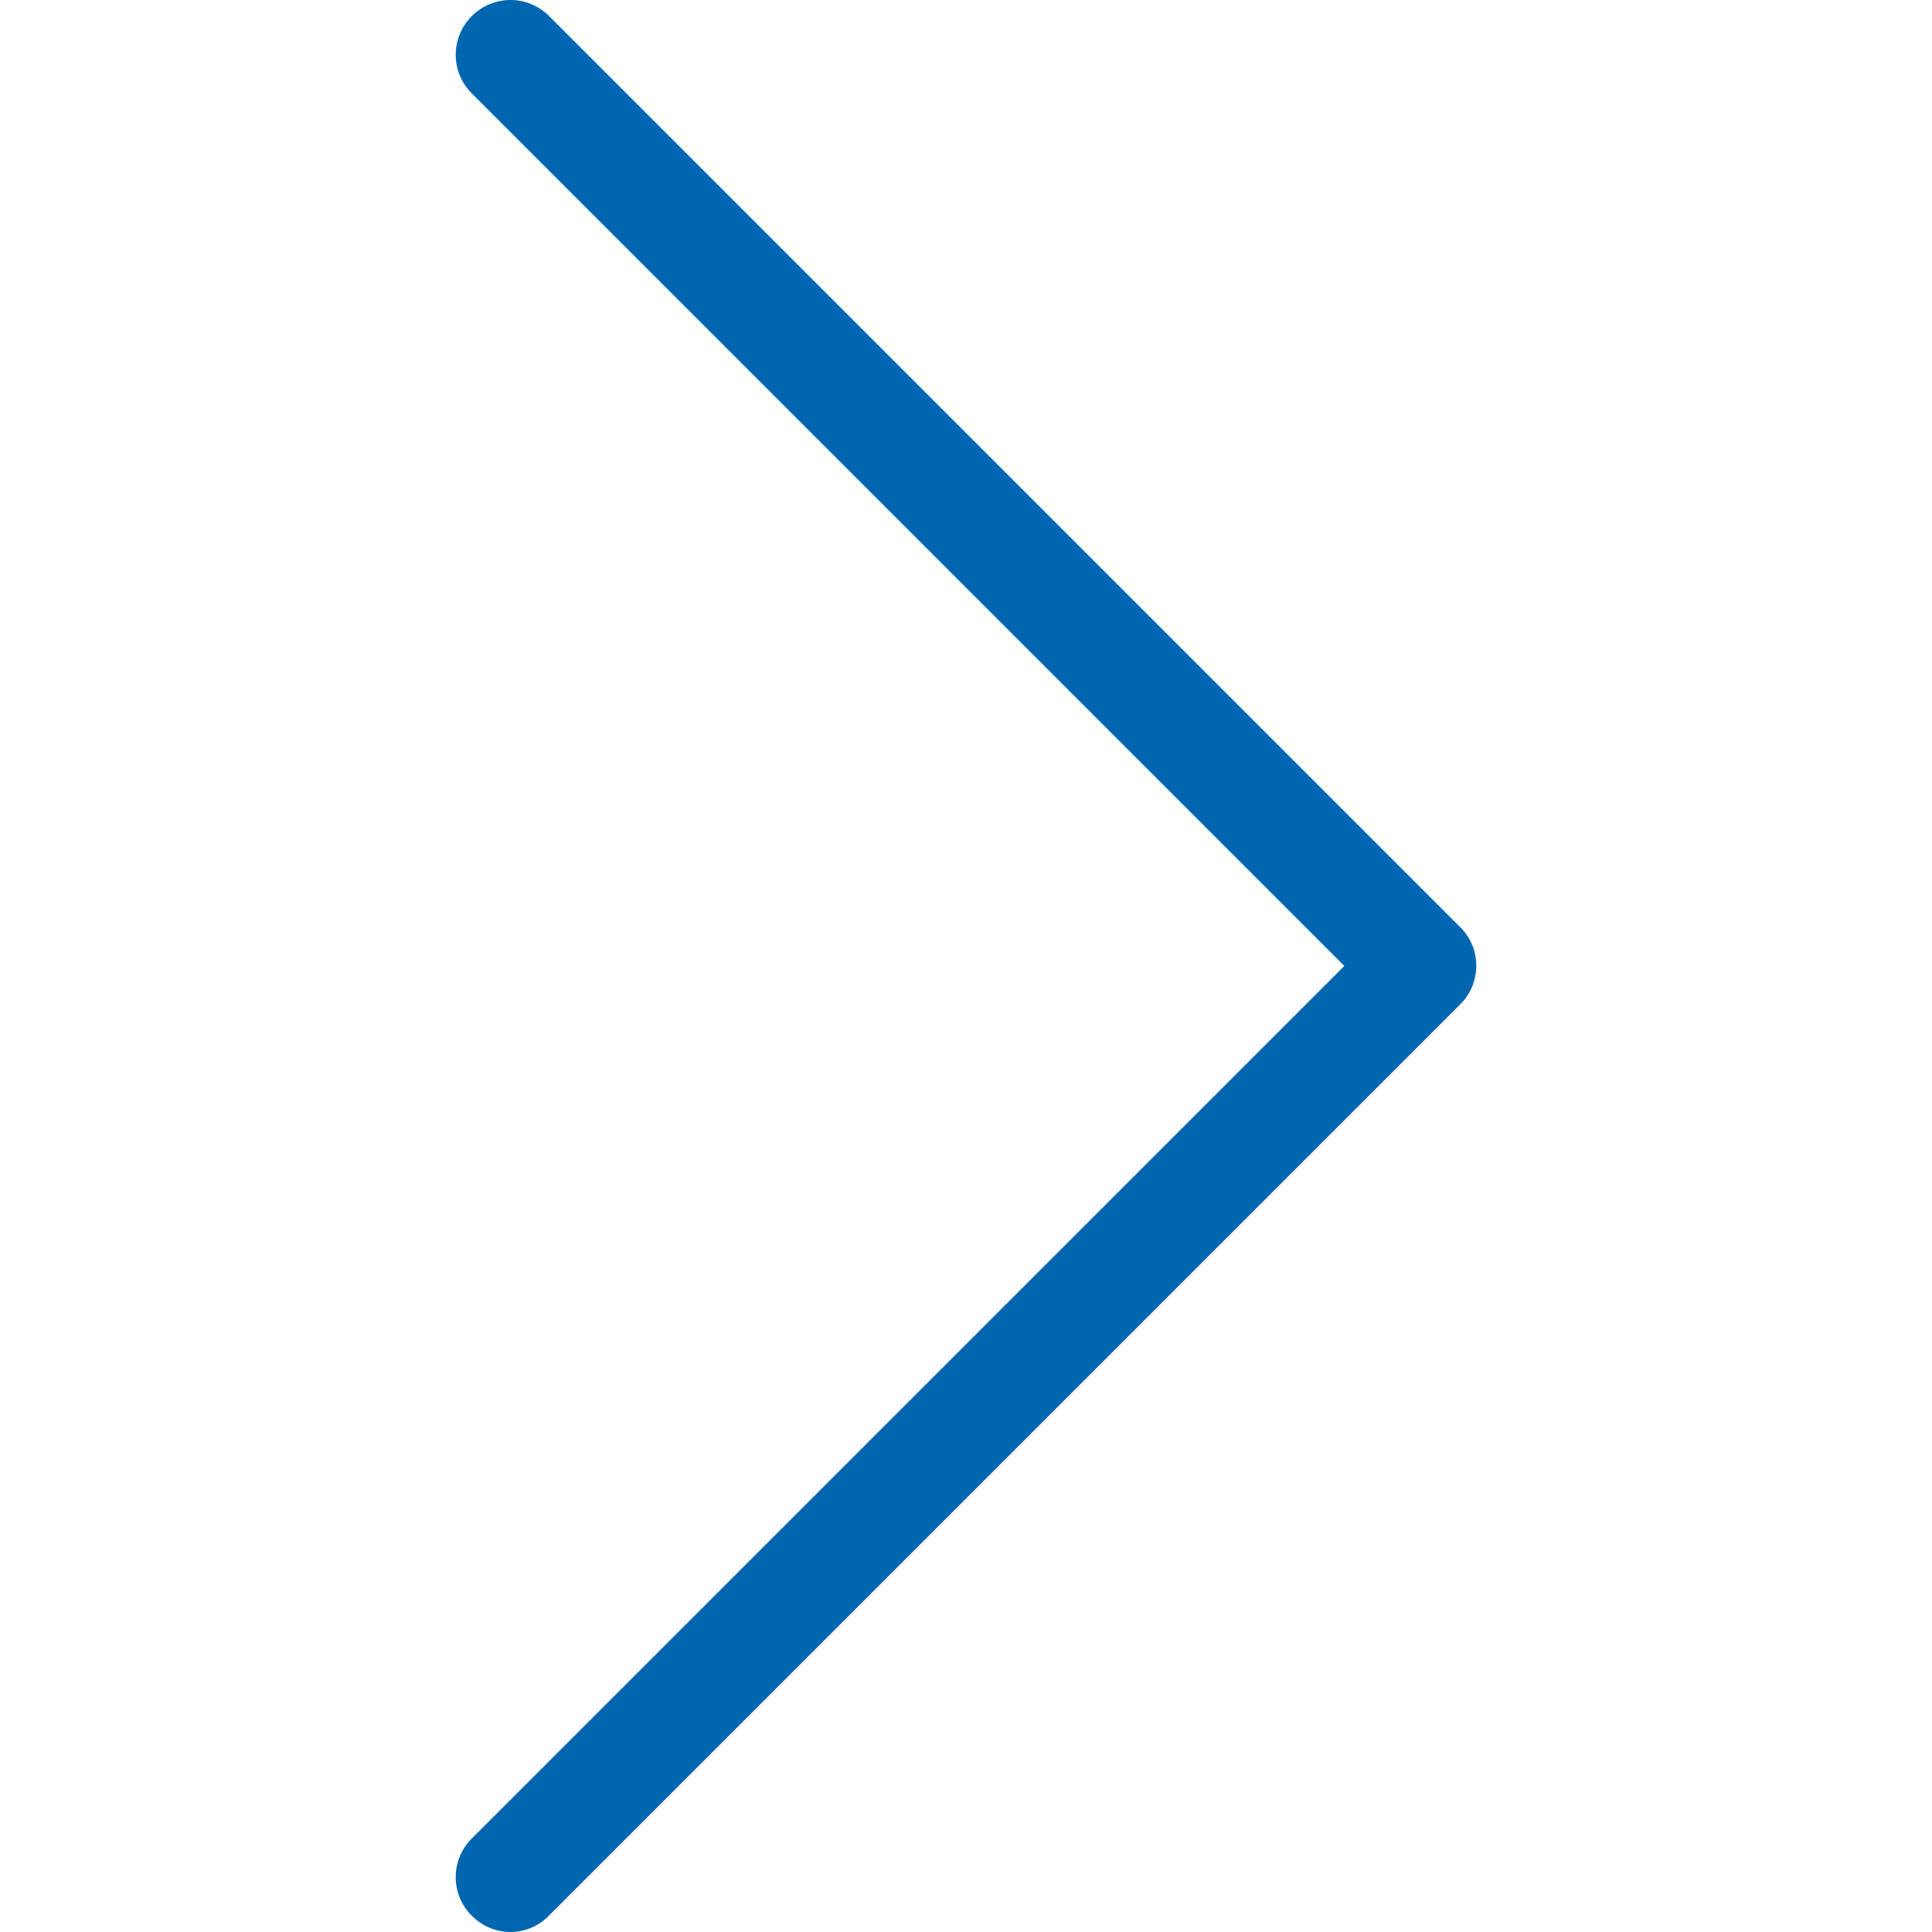
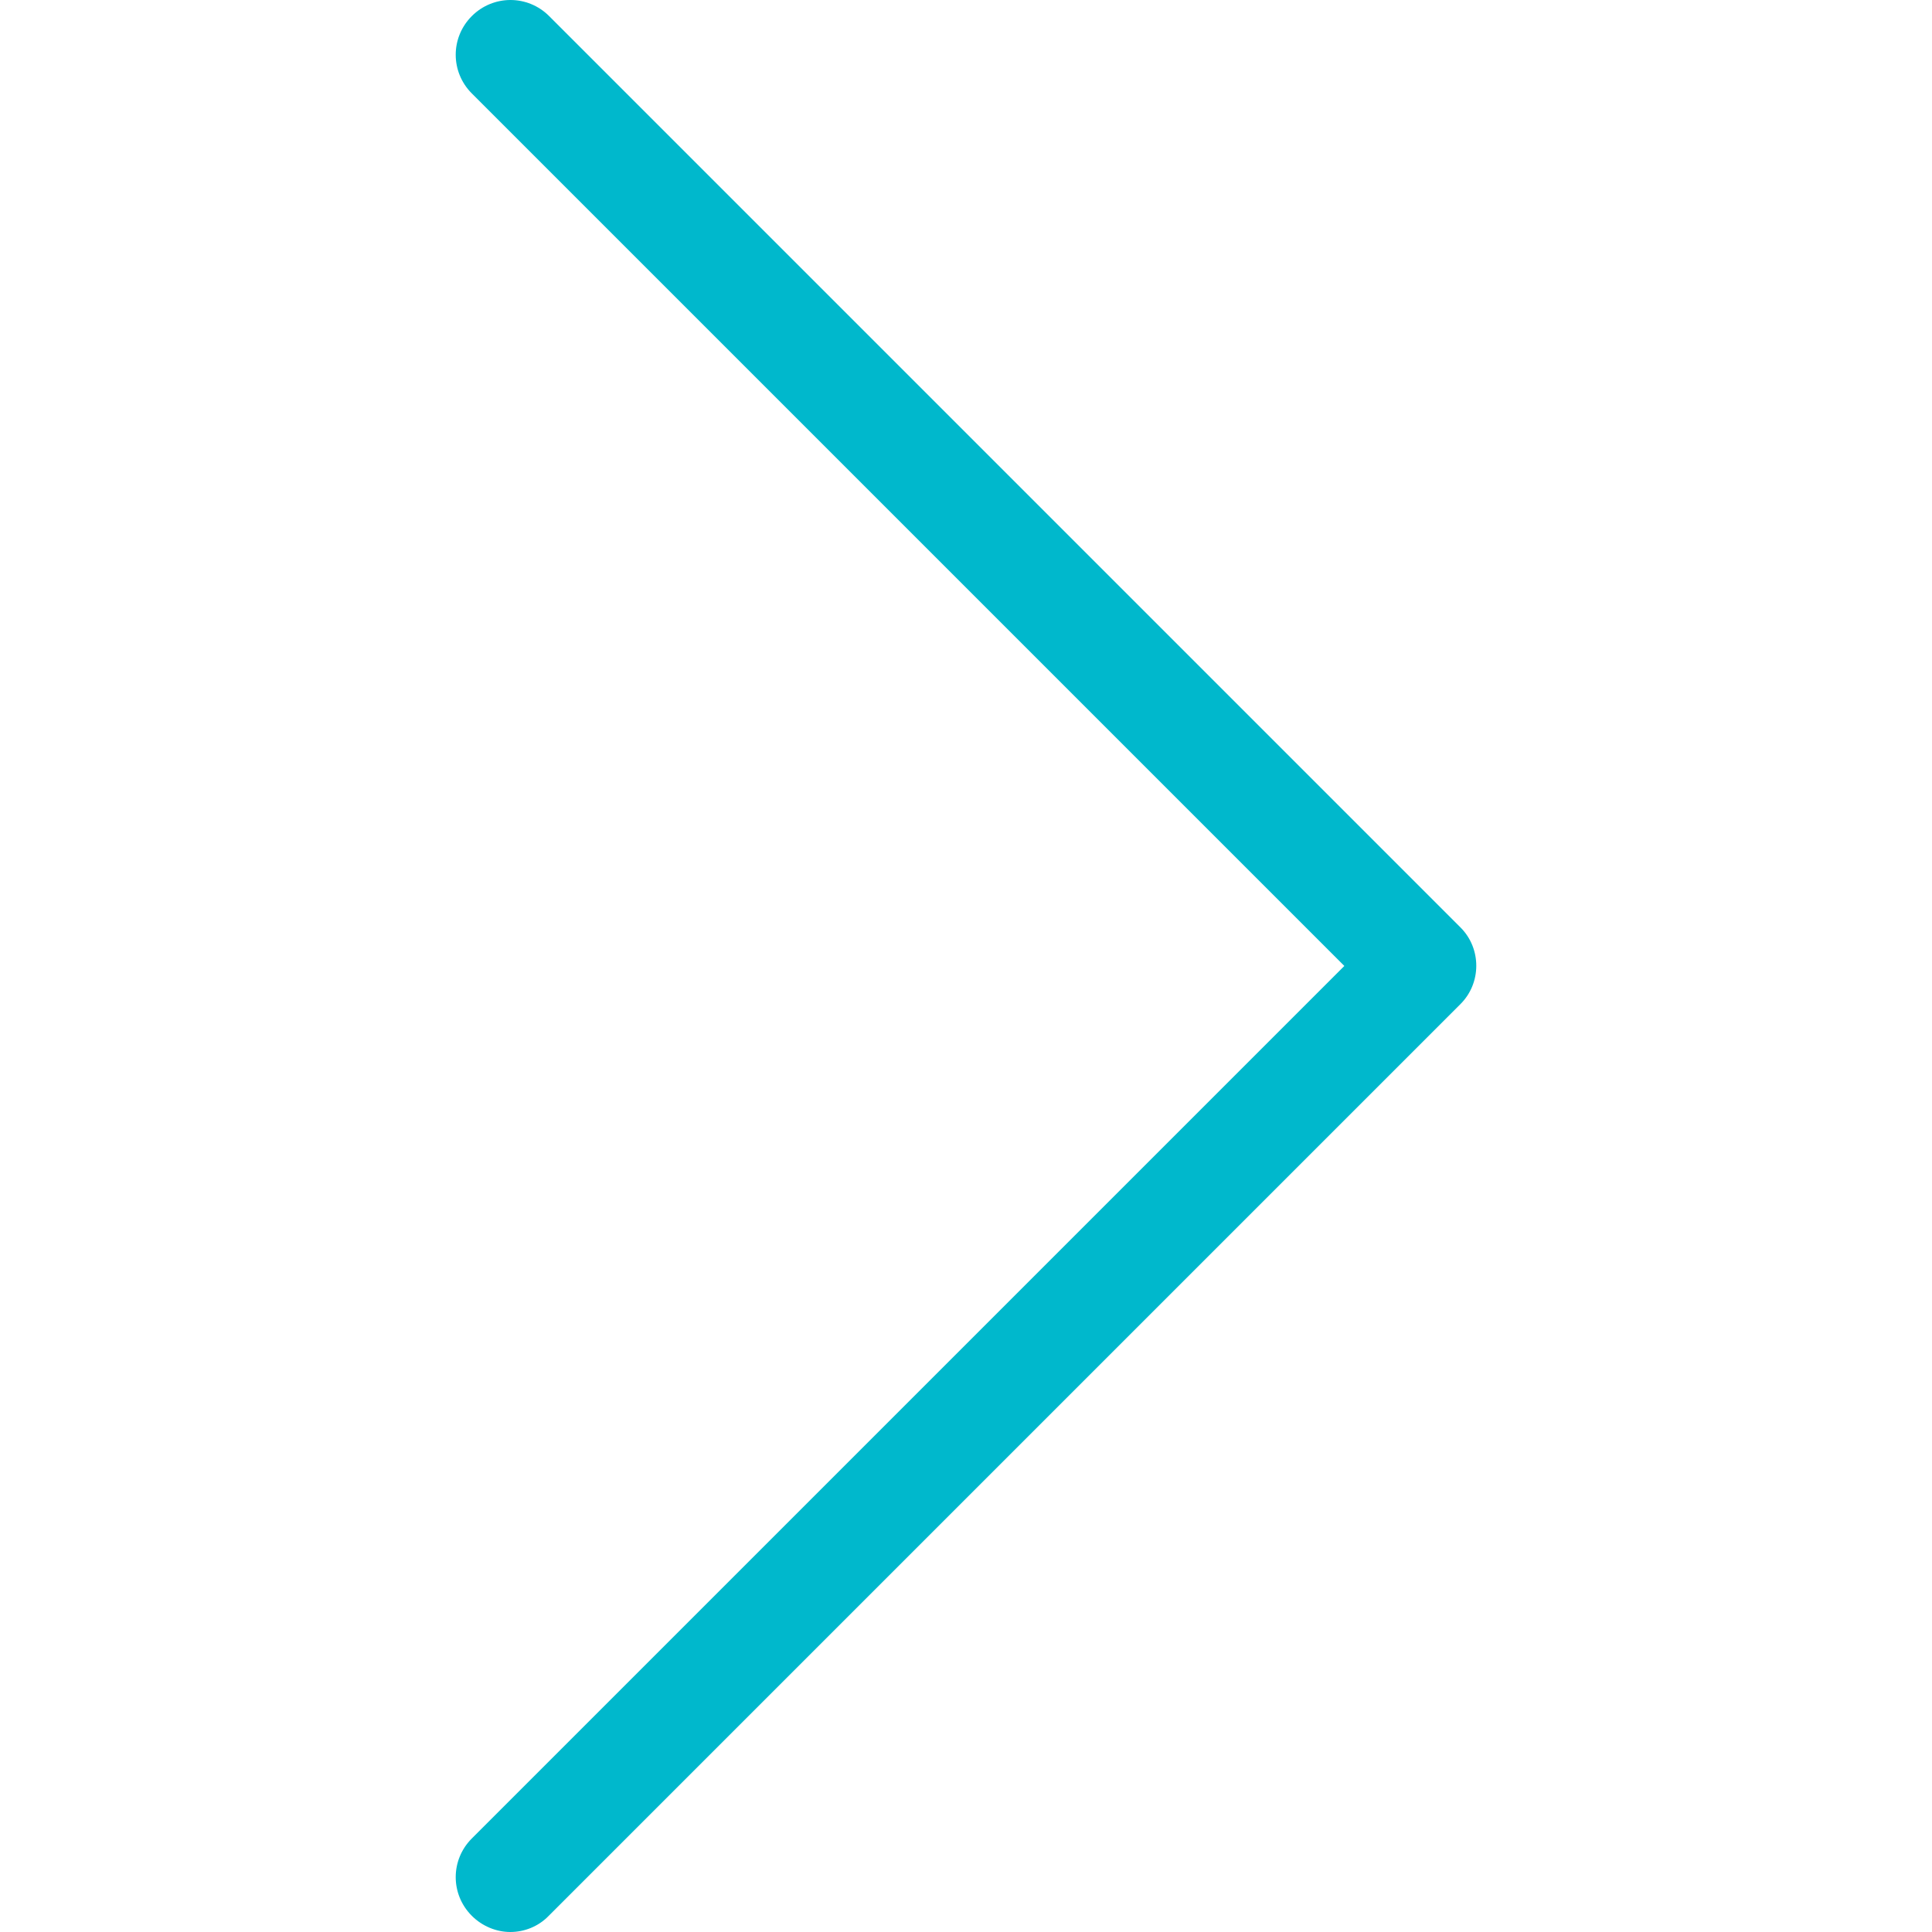
<svg xmlns="http://www.w3.org/2000/svg" version="1.1" id="Capa_1" x="0px" y="0px" viewBox="0 0 477.175 477.175" style="enable-background:new 0 0 477.175 477.175;" xml:space="preserve" width="512px" height="512px">
-   <g>
-     <path d="M360.731,229.075l-225.1-225.1c-5.3-5.3-13.8-5.3-19.1,0s-5.3,13.8,0,19.1l215.5,215.5l-215.5,215.5   c-5.3,5.3-5.3,13.8,0,19.1c2.6,2.6,6.1,4,9.5,4c3.4,0,6.9-1.3,9.5-4l225.1-225.1C365.931,242.875,365.931,234.275,360.731,229.075z   " fill="#0066b0" />
-   </g>
-   <g>
- </g>
-   <g>
- </g>
-   <g>
- </g>
-   <g>
- </g>
-   <g>
- </g>
-   <g>
- </g>
-   <g>
- </g>
-   <g>
- </g>
-   <g>
- </g>
-   <g>
- </g>
-   <g>
- </g>
-   <g>
- </g>
-   <g>
- </g>
-   <g>
- </g>
-   <g>
- </g>
+   <path d="M360.731,229.075l-225.1-225.1c-5.3-5.3-13.8-5.3-19.1,0s-5.3,13.8,0,19.1l215.5,215.5l-215.5,215.5   c-5.3,5.3-5.3,13.8,0,19.1c2.6,2.6,6.1,4,9.5,4c3.4,0,6.9-1.3,9.5-4l225.1-225.1C365.931,242.875,365.931,234.275,360.731,229.075z   " fill="#00b8cc" />
</svg>
